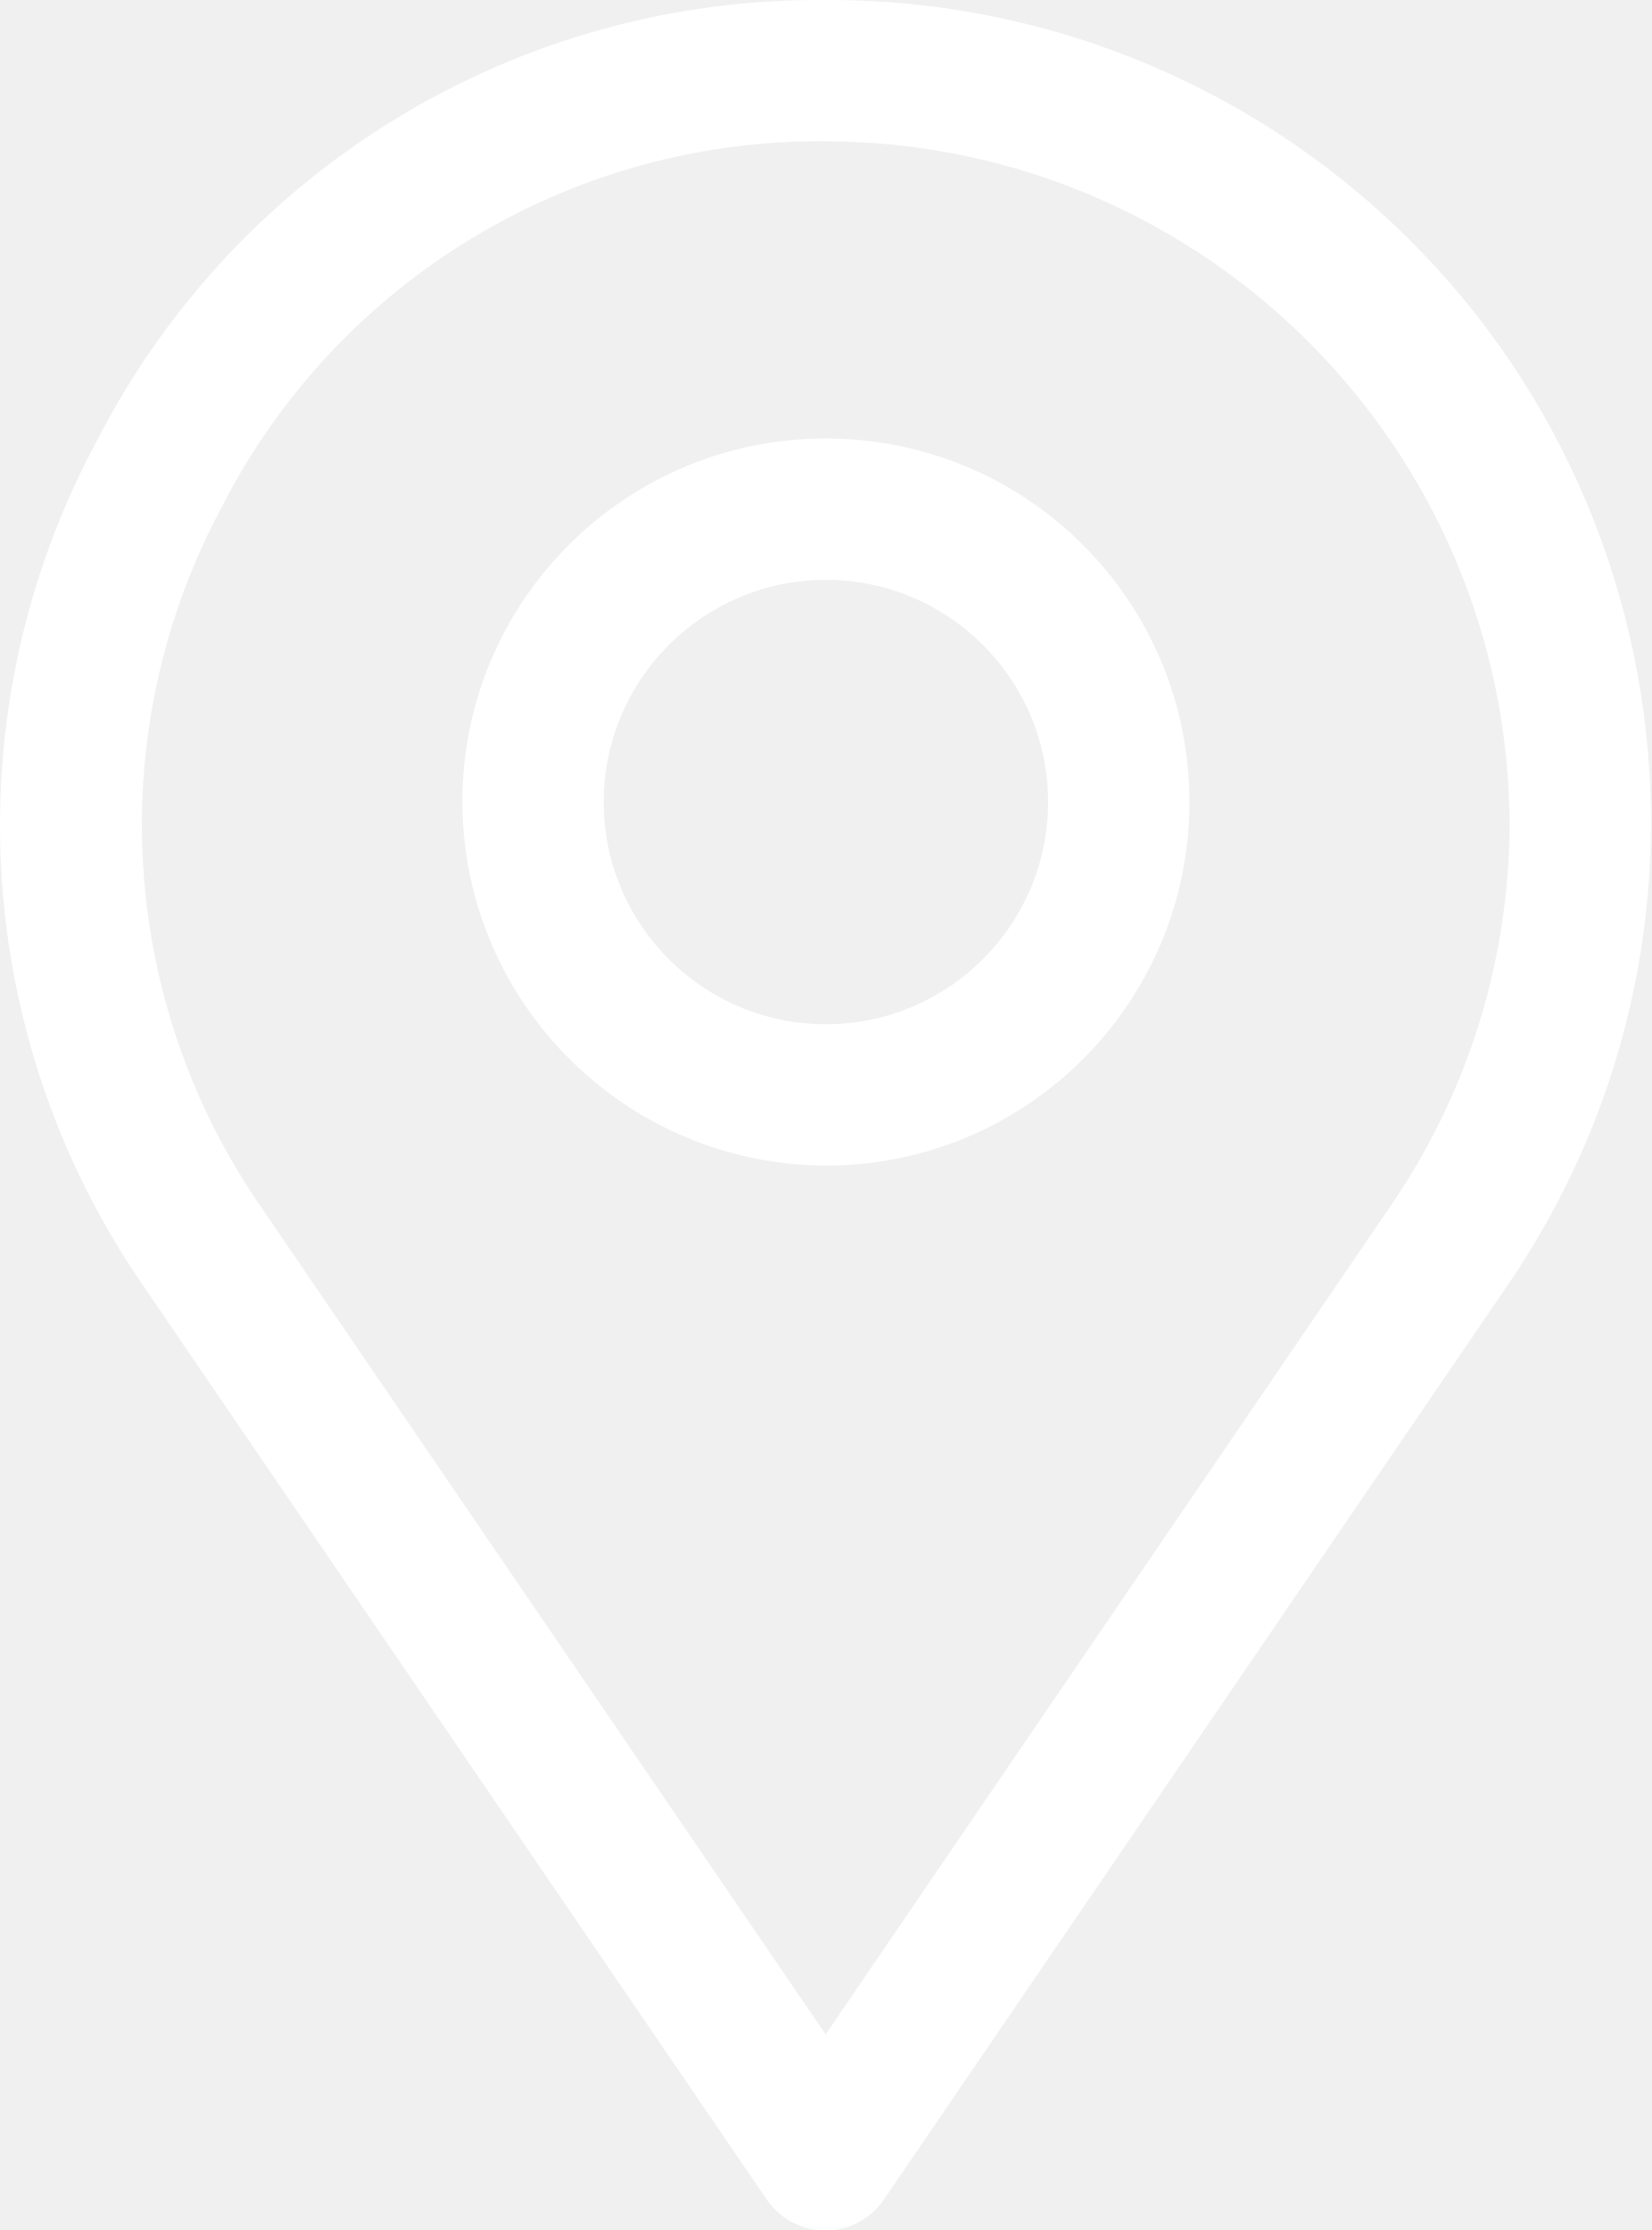
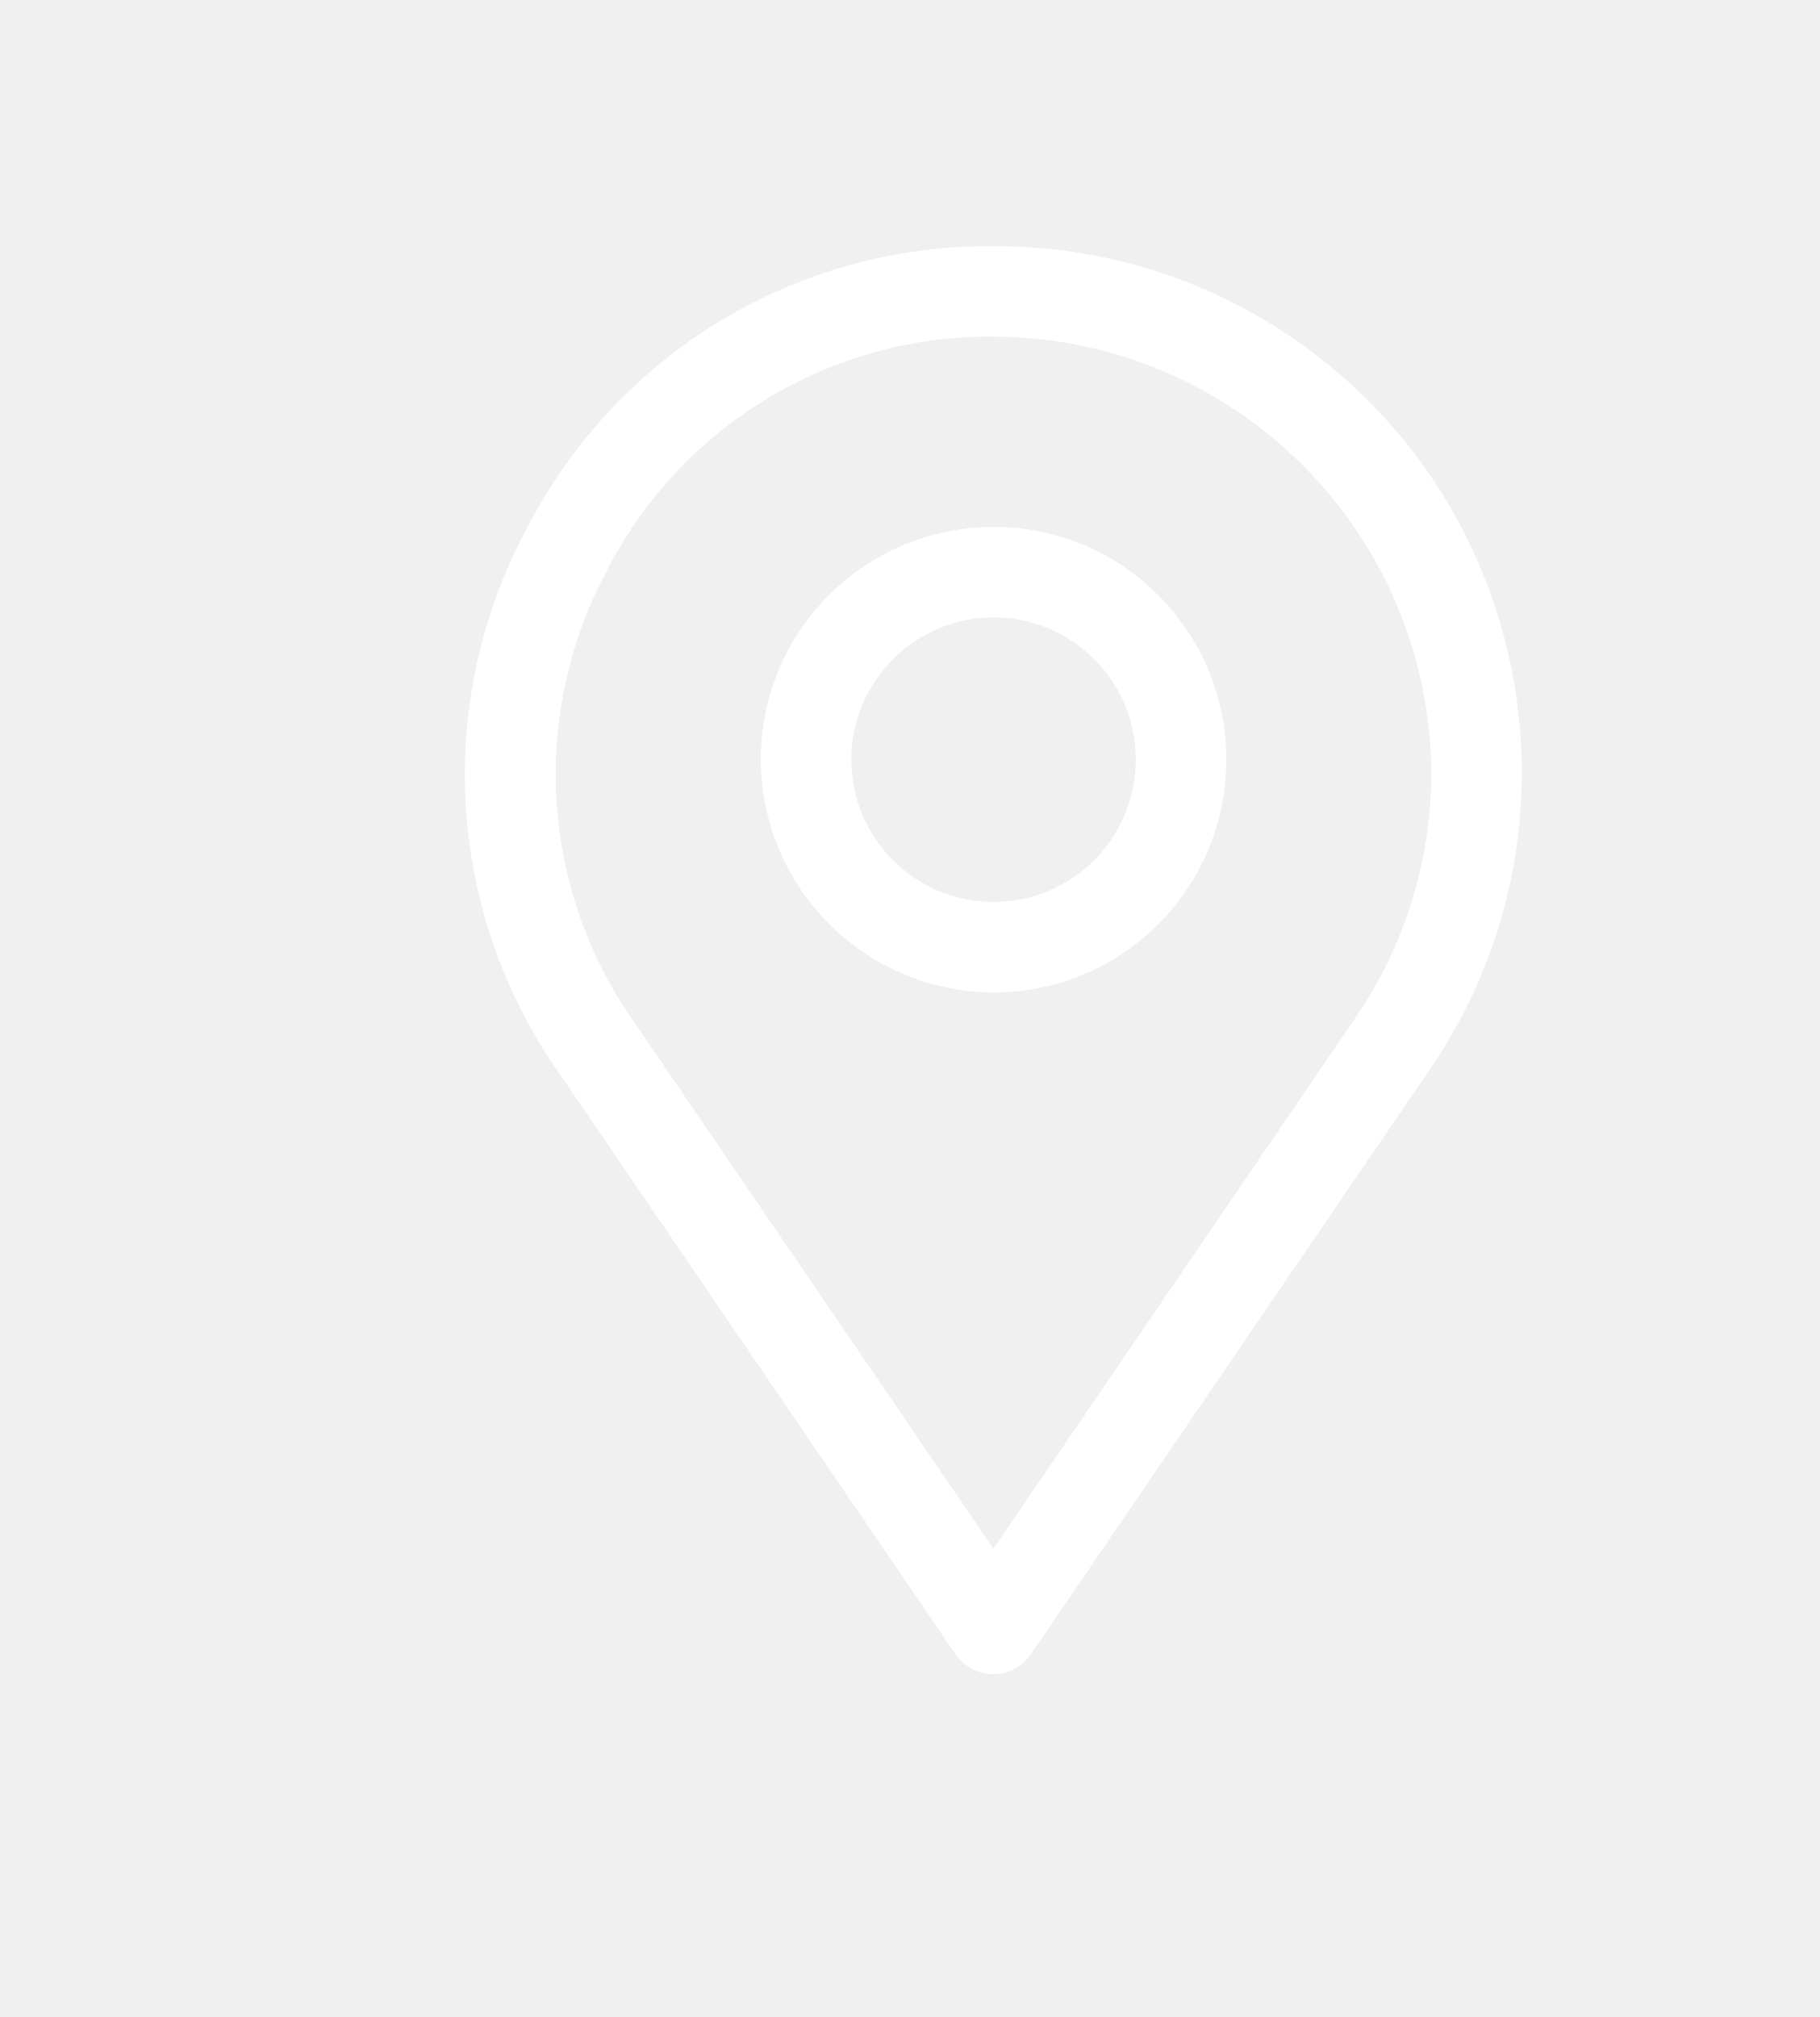
- <svg xmlns="http://www.w3.org/2000/svg" style="isolation:isolate" viewBox="0 0 142.4 192.3" width="142.4pt" height="192.3pt">
+ <svg xmlns="http://www.w3.org/2000/svg" id="Camada_1" viewBox="0 0 245.11 271.66">
  <defs>
-     <clipPath id="_clipPath_zLH9Kub2ZlCS5SMqpBbaSIyaNopbXsBM">
-       <rect width="142.4" height="192.3" />
+     <style>.cls-1{fill:none;}.cls-1,.cls-2{stroke-width:0px;}.cls-2{fill:#fff;}.cls-3{clip-path:url(#clippath);}</style>
+     <clipPath id="clippath">
+       <rect class="cls-1" x="62.62" y="33.15" width="142.36" height="192.35" />
    </clipPath>
  </defs>
-   <g clip-path="url(#_clipPath_zLH9Kub2ZlCS5SMqpBbaSIyaNopbXsBM)">
-     <path d=" M 71.127 50.003 C 81.707 49.953 90.327 58.493 90.377 69.073 C 90.427 79.653 81.887 88.273 71.307 88.323 C 60.727 88.373 52.107 79.833 52.057 69.253 C 52.057 69.193 52.057 69.133 52.057 69.073 C 52.117 58.563 60.617 50.063 71.127 50.003 L 71.127 50.003 Z  M 71.127 100.513 C 88.447 100.563 102.517 86.573 102.567 69.253 C 102.617 51.933 88.627 37.863 71.307 37.813 C 53.987 37.763 39.917 51.753 39.867 69.073 C 39.867 69.073 39.867 69.073 39.867 69.073 C 39.887 86.363 53.837 100.393 71.127 100.513 L 71.127 100.513 Z  M 19.217 43.533 C 29.237 24.113 49.337 11.983 71.187 12.183 C 103.727 12.263 130.097 38.623 130.177 71.173 C 130.117 82.993 126.487 94.513 119.757 104.223 L 71.197 175.433 L 22.607 104.223 C 10.117 86.253 8.807 62.783 19.227 43.533 L 19.217 43.533 L 19.217 43.533 Z  M 66.137 189.693 C 68.047 192.473 71.847 193.183 74.627 191.273 C 75.247 190.853 75.777 190.313 76.207 189.693 L 129.817 111.103 C 152.047 78.903 143.967 34.773 111.757 12.543 C 99.837 4.313 85.677 -0.067 71.187 0.003 C 44.807 -0.237 20.537 14.403 8.437 37.853 C -4.133 61.083 -2.563 89.423 12.517 111.113 L 66.137 189.703 L 66.137 189.693 L 66.137 189.693 Z " fill-rule="evenodd" fill="rgb(255,255,255)" />
+   <g id="Grupo_621">
+     <g class="cls-3">
+       <g id="Grupo_620">
+         <path id="Caminho_3992" class="cls-2" d="m128.75,222.85c1.91,2.78,5.71,3.49,8.49,1.58.62-.42,1.15-.96,1.58-1.58l53.61-78.59c22.23-32.2,14.15-76.33-18.06-98.56-11.92-8.23-26.08-12.61-40.57-12.54-26.38-.24-50.65,14.4-62.75,37.85-12.57,23.23-11,51.57,4.08,73.26l53.62,78.59Zm-46.92-146.16c10.02-19.42,30.12-31.55,51.97-31.35,32.54.08,58.91,26.44,58.99,58.99-.06,11.82-3.69,23.34-10.42,33.05l-48.56,71.21-48.59-71.21c-12.49-17.97-13.8-41.44-3.38-60.69" />
+         <path id="Caminho_3993" class="cls-2" d="m133.74,133.67c17.32.05,31.39-13.94,31.44-31.26.05-17.32-13.94-31.39-31.26-31.44-17.32-.05-31.39,13.94-31.44,31.26,0,0,0,0,0,0,.02,17.29,13.97,31.32,31.26,31.44m0-50.51c10.58-.05,19.2,8.49,19.25,19.07.05,10.58-8.49,19.2-19.07,19.25-10.58.05-19.2-8.49-19.25-19.07,0-.06,0-.12,0-.18.06-10.51,8.56-19.01,19.07-19.07" />
+       </g>
+     </g>
  </g>
</svg>
